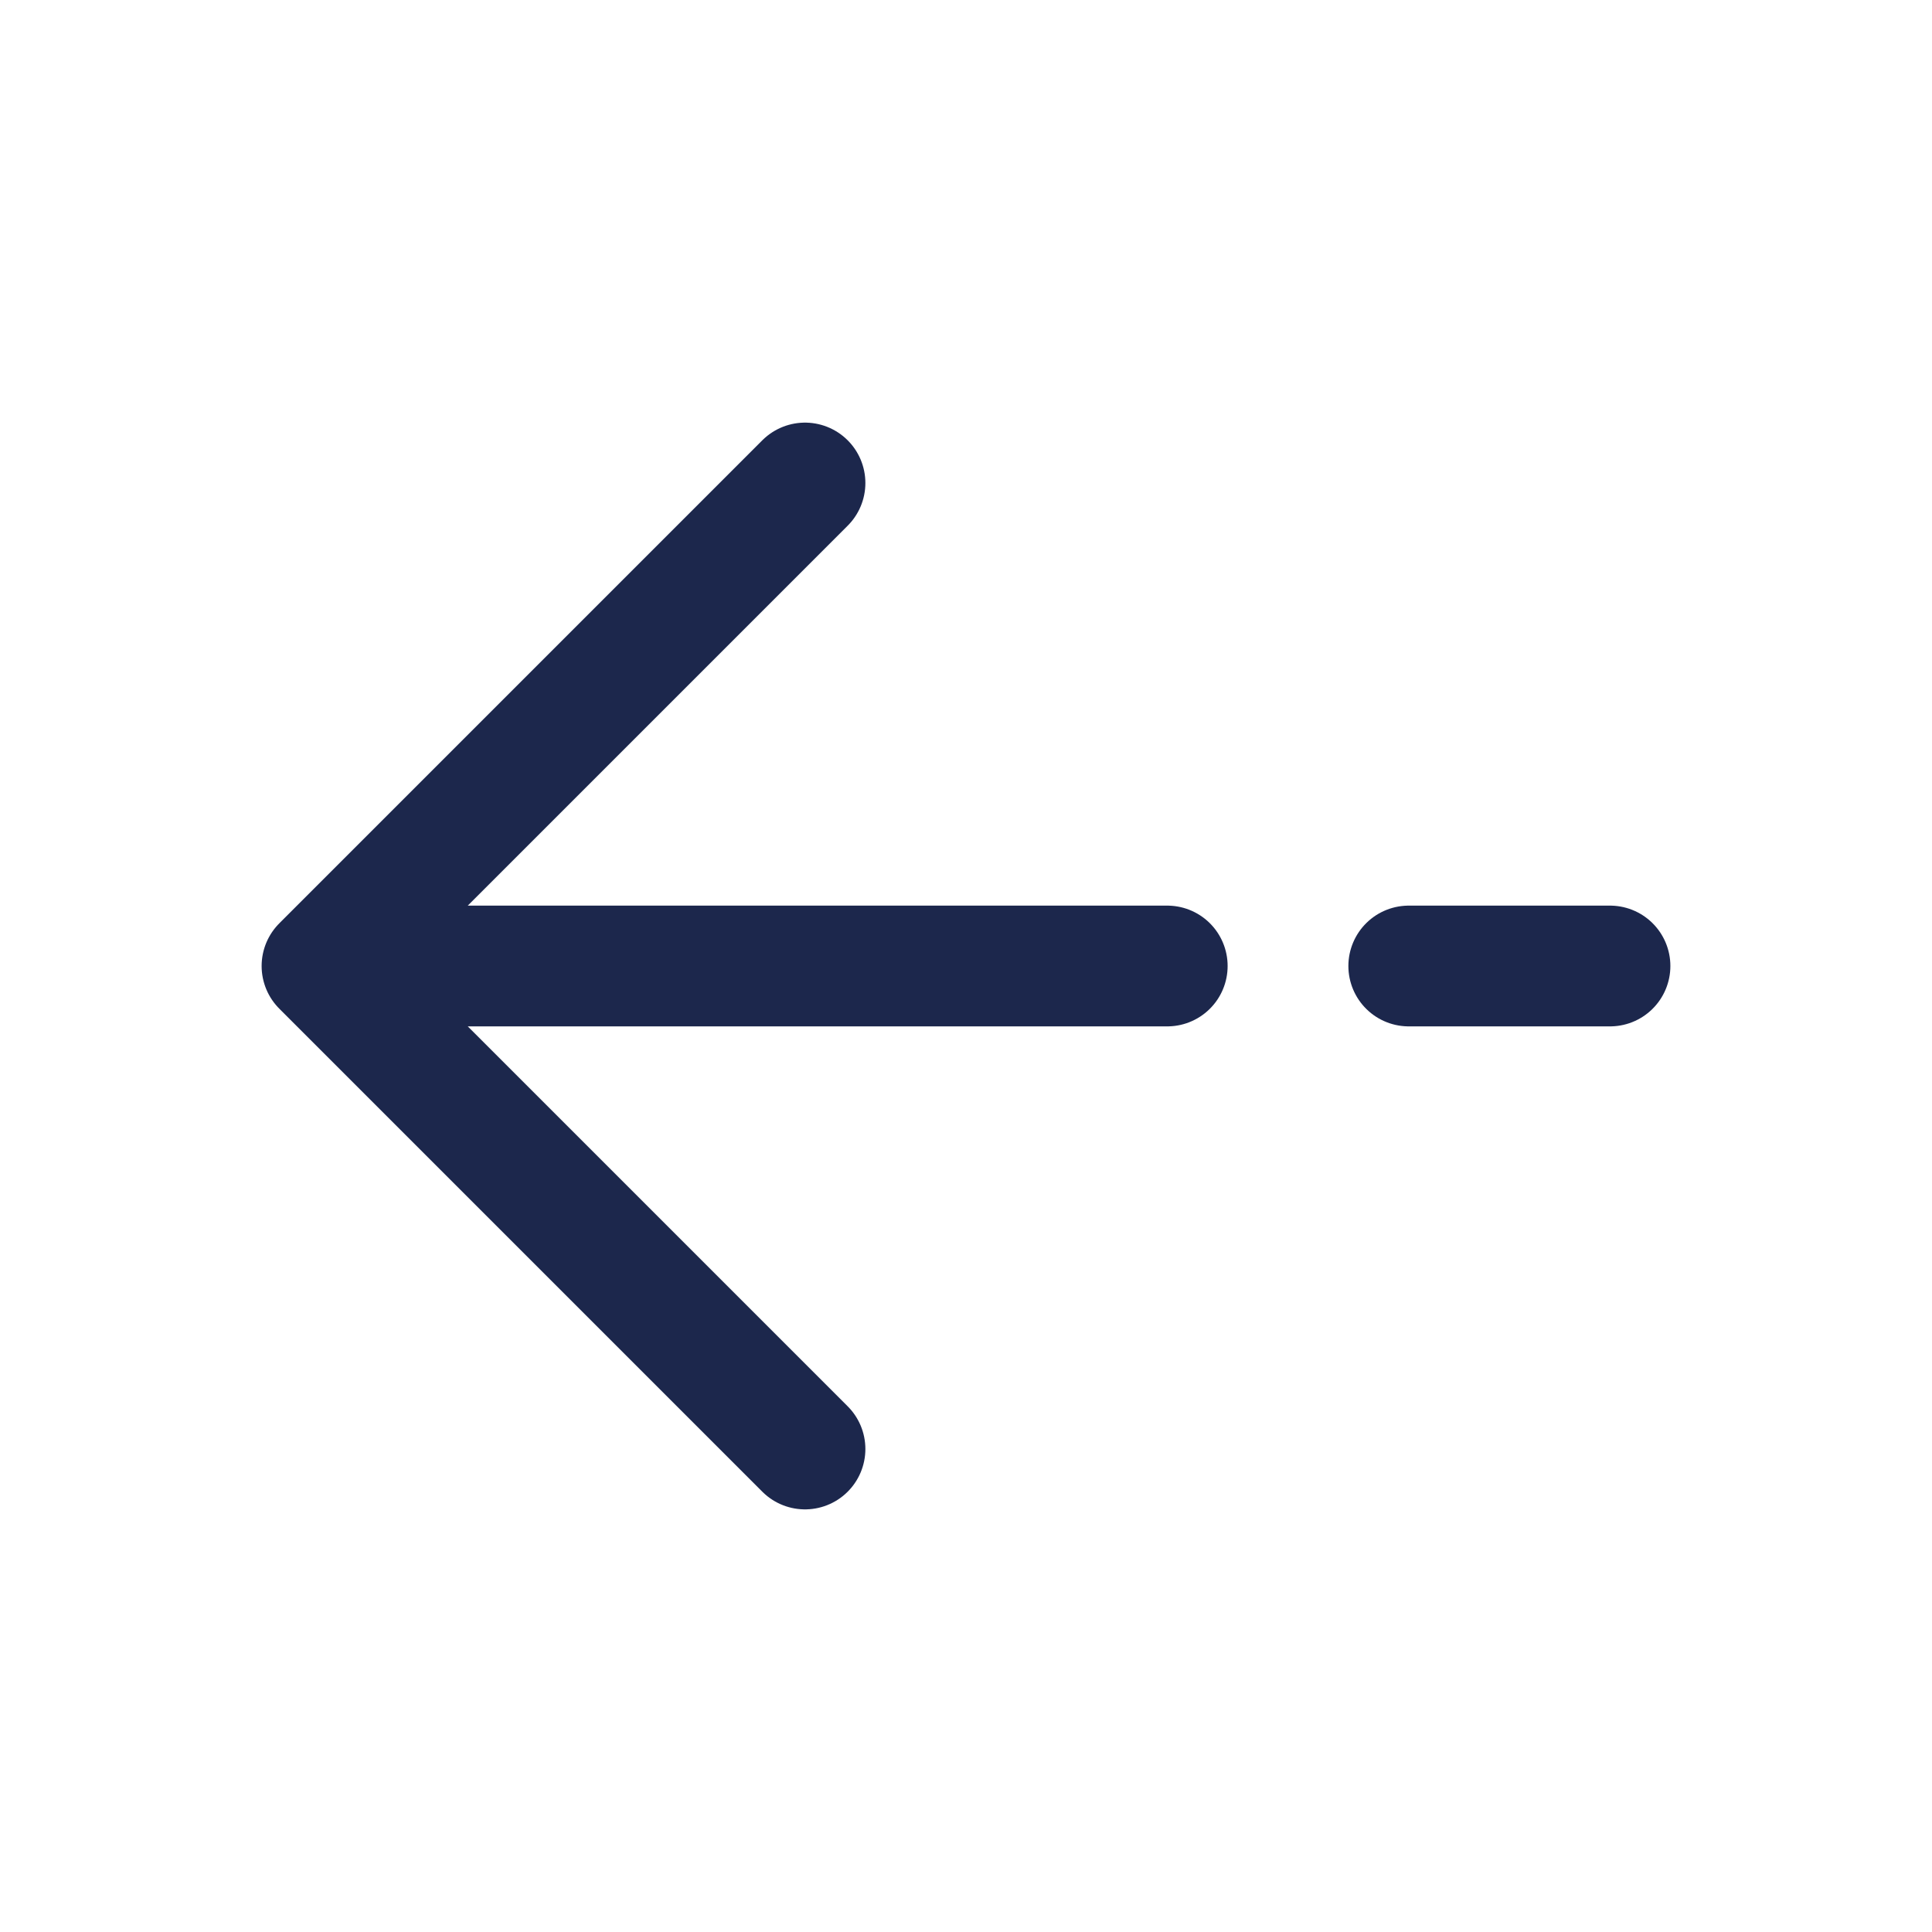
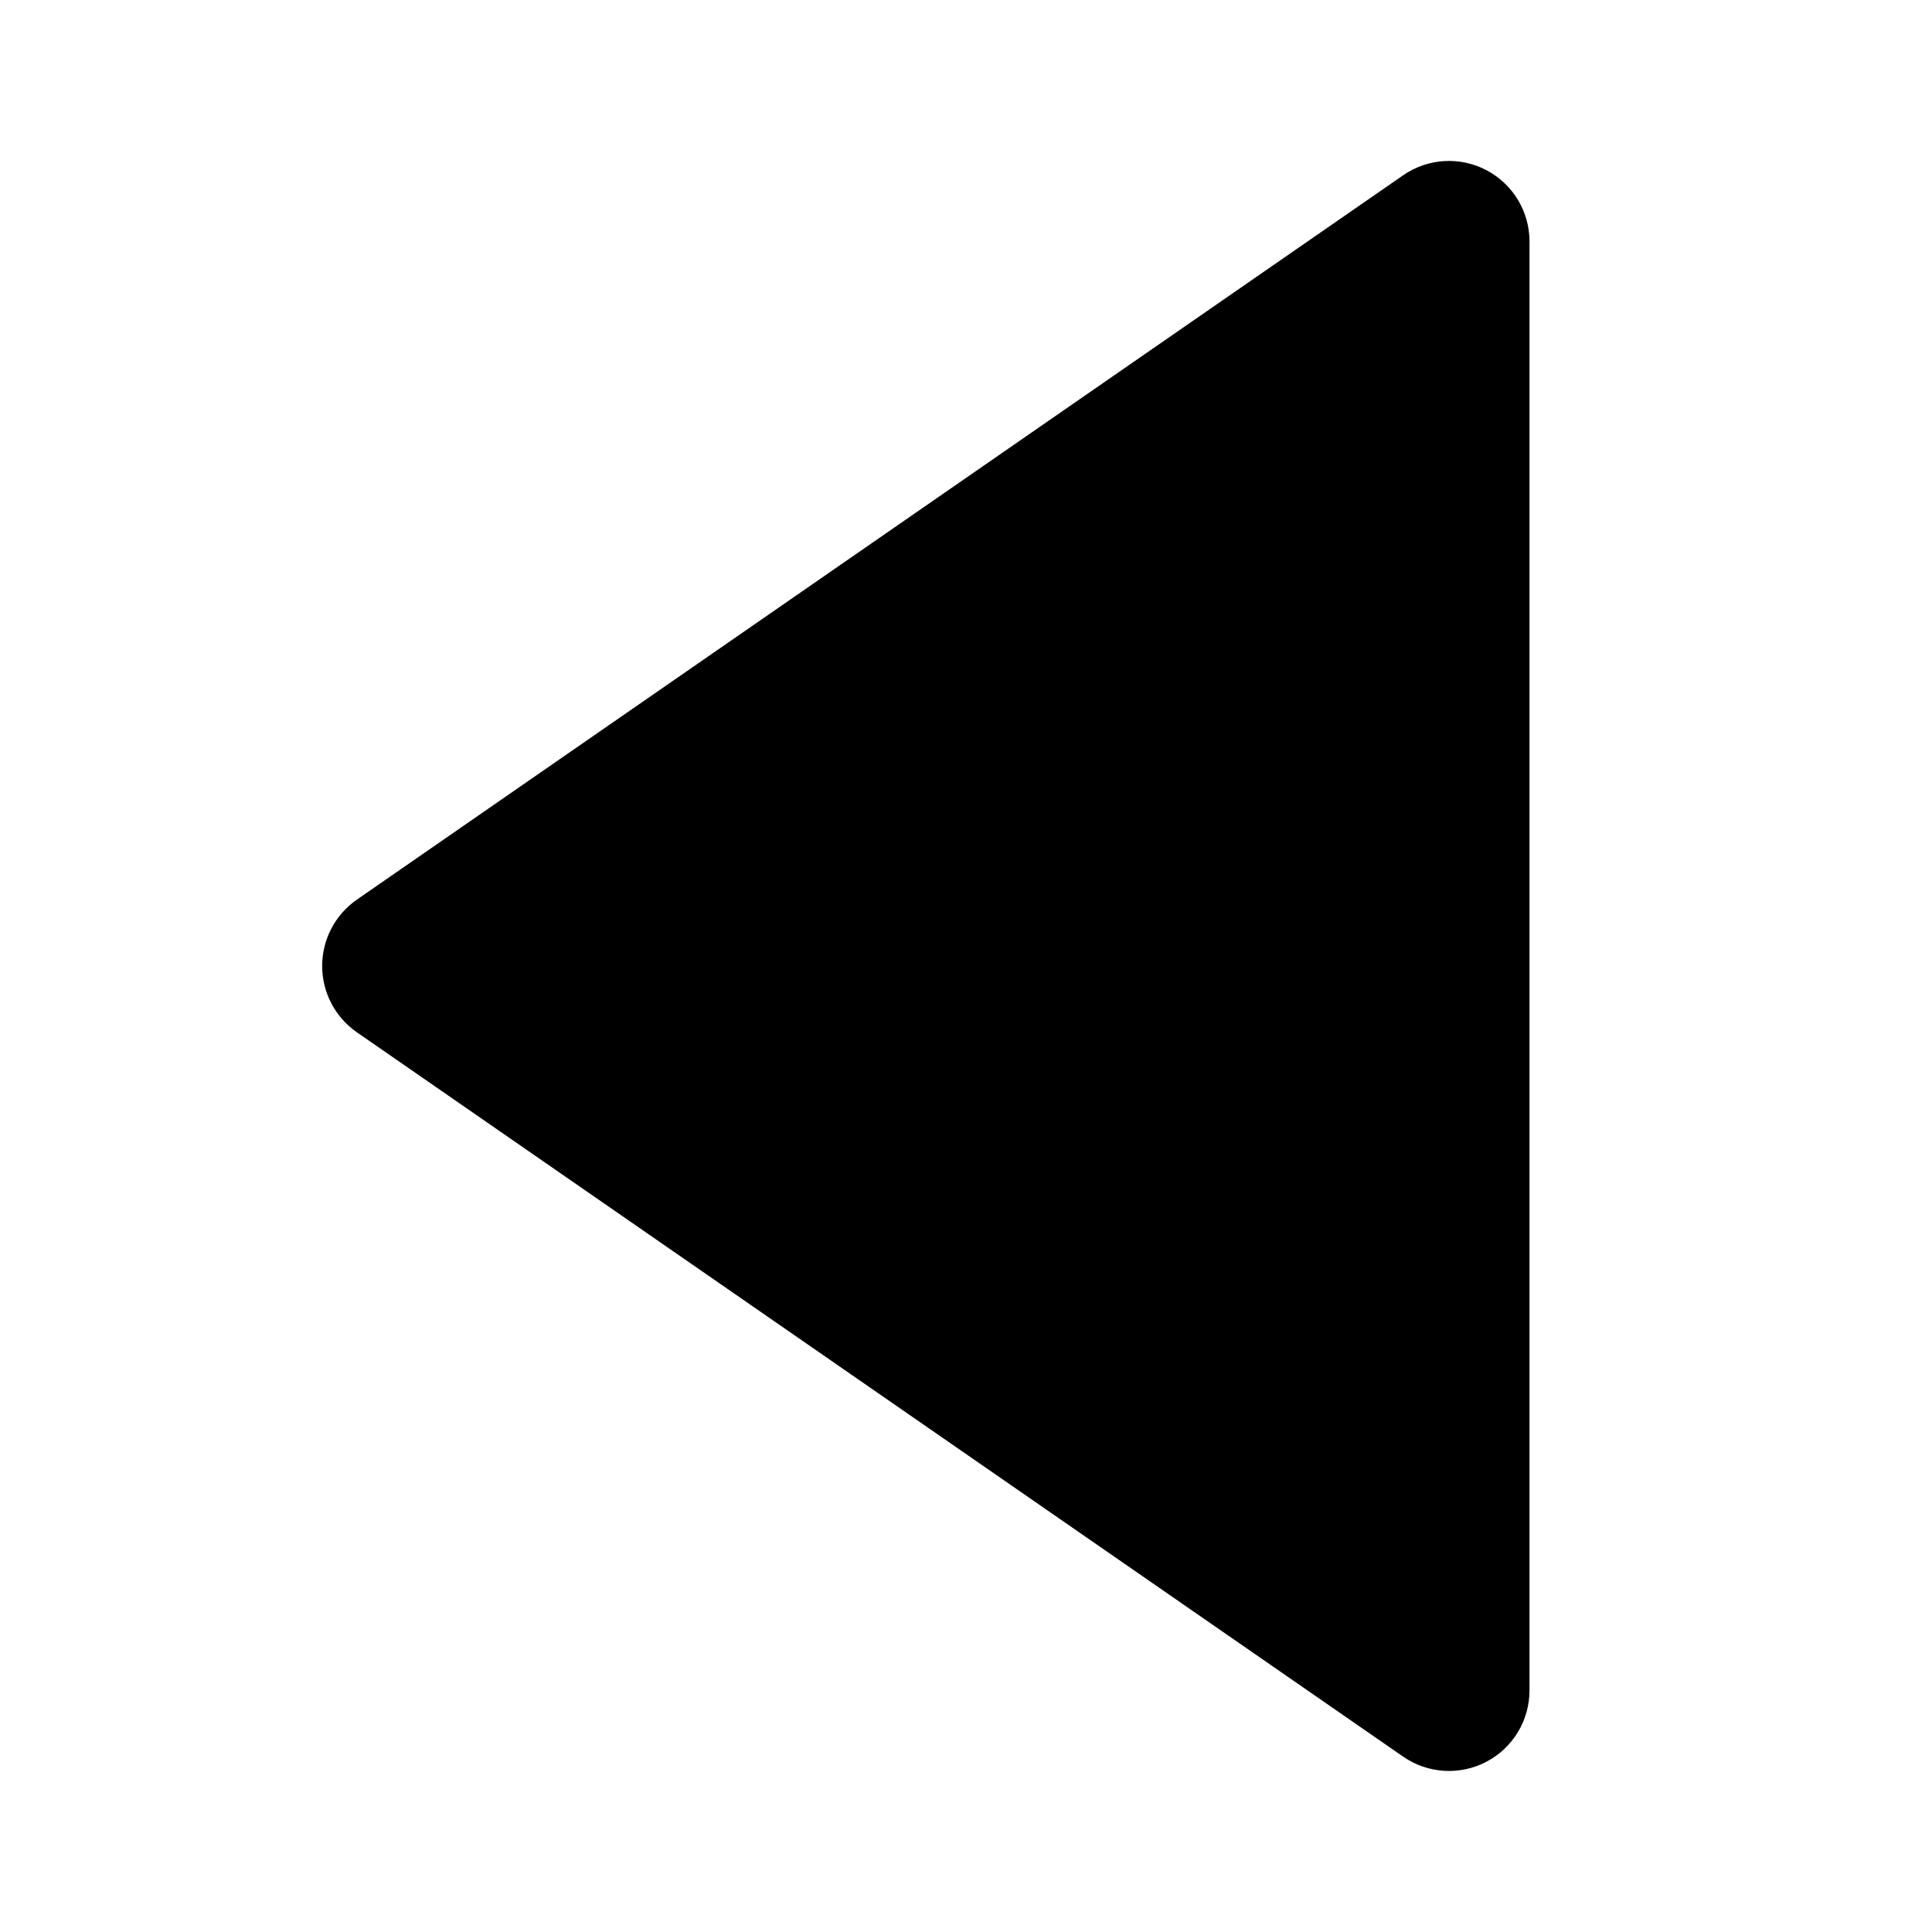
- <svg xmlns="http://www.w3.org/2000/svg" width="800px" height="800px" viewBox="0 0 24 24" fill="none">
-   <path d="M4 12L10 6M4 12L10 18M4 12H14.5M20 12H17.5" stroke="#1C274C" stroke-width="1.5" stroke-linecap="round" stroke-linejoin="round" />
+ <svg xmlns="http://www.w3.org/2000/svg" fill="#000000" width="800px" height="800px" viewBox="0 0 24 24">
+   <path d="m4.431 12.822 13 9A1 1 0 0 0 19 21V3a1 1 0 0 0-1.569-.823l-13 9a1.003 1.003 0 0 0 0 1.645z" />
</svg>
